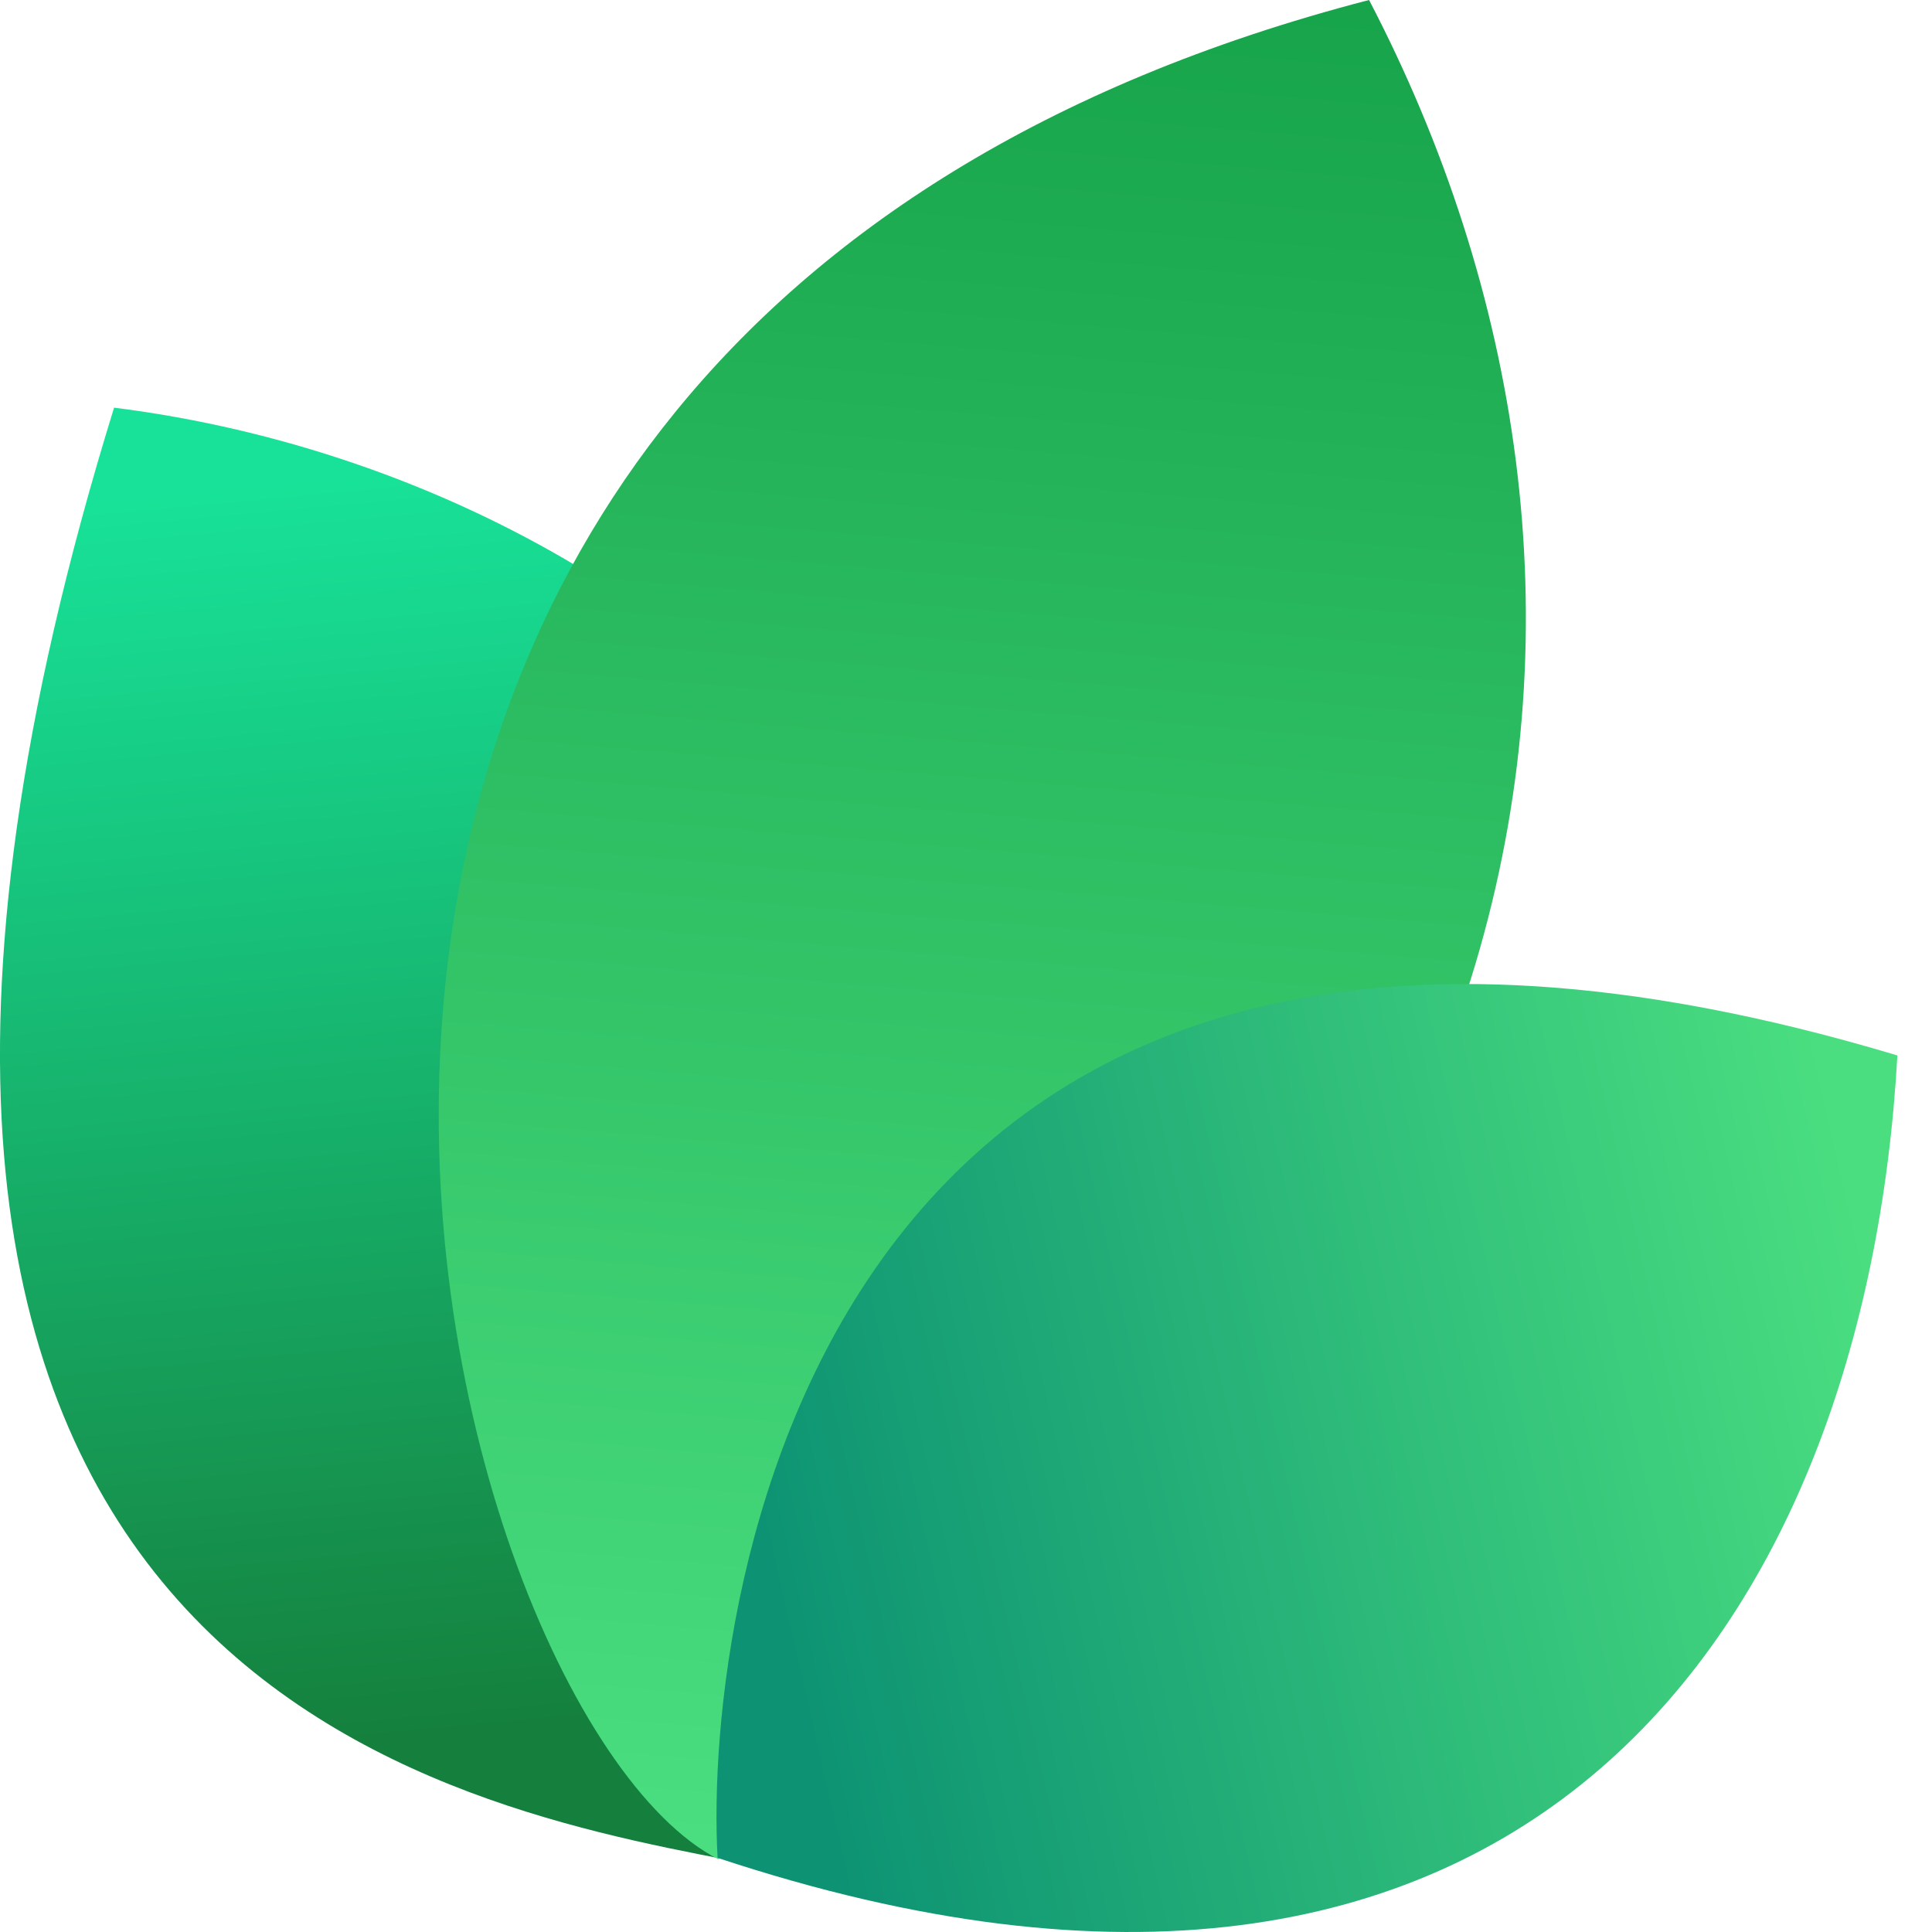
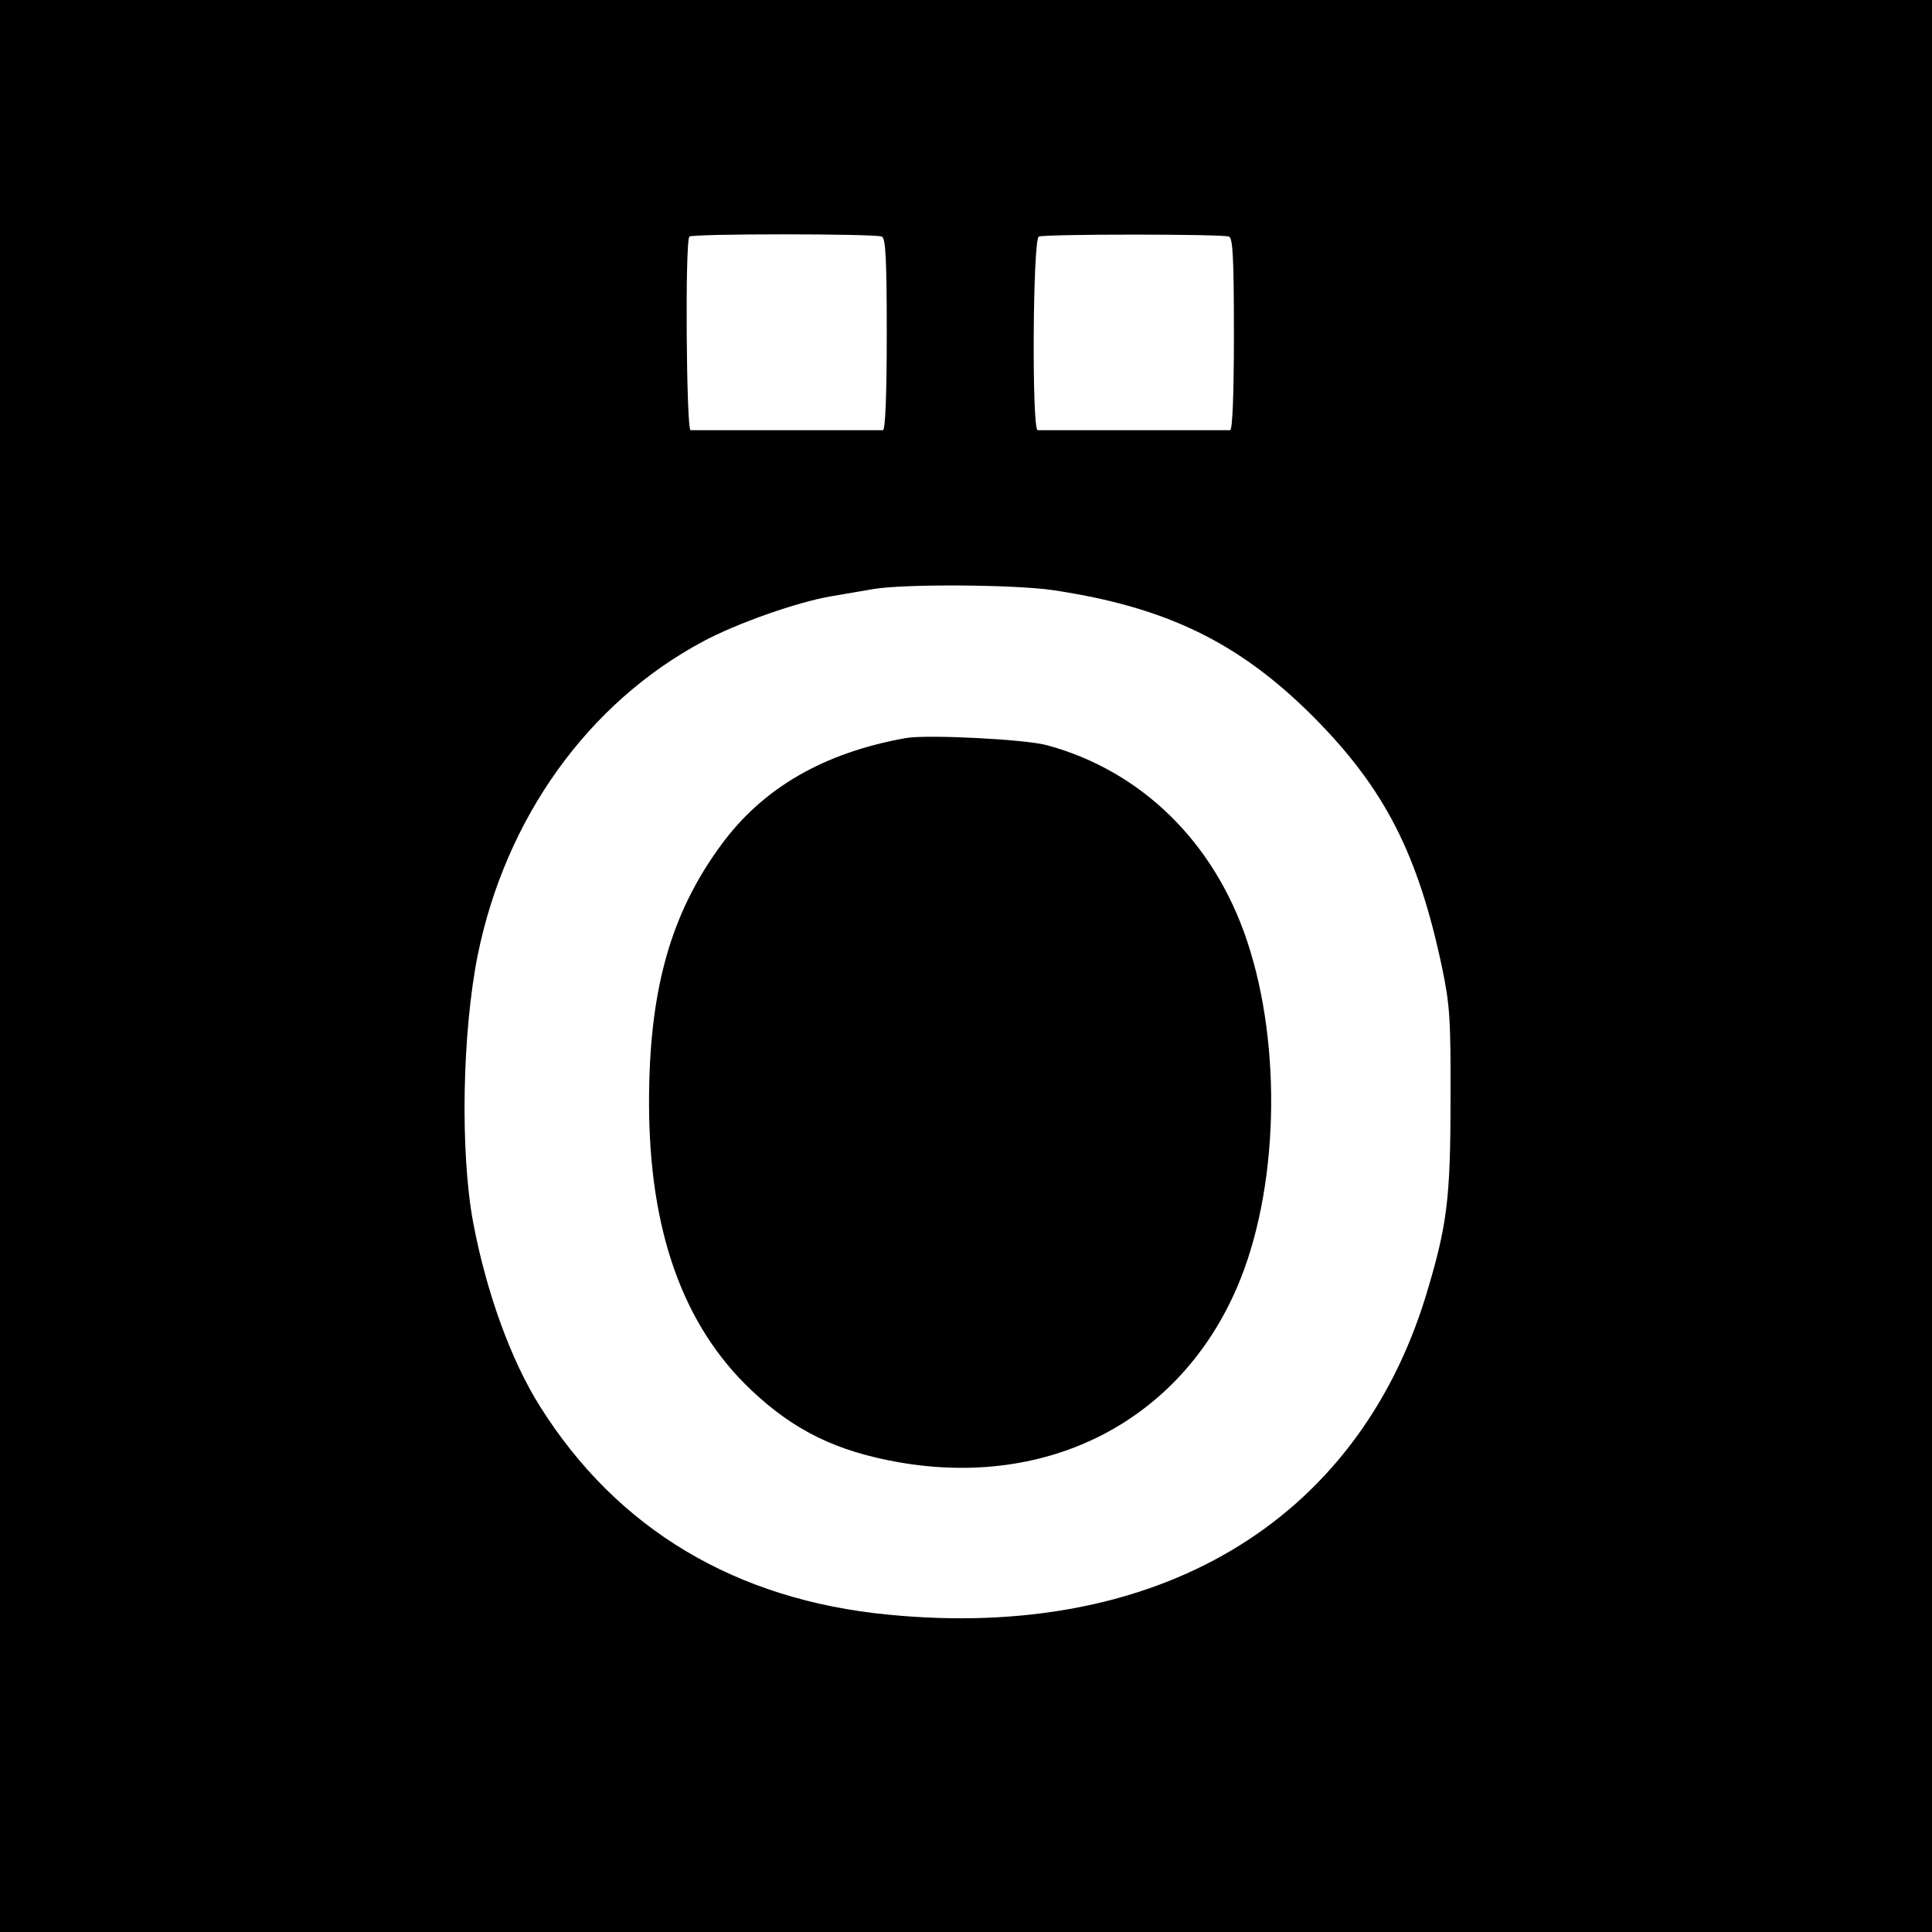
- <svg xmlns="http://www.w3.org/2000/svg" width="24" height="24" viewBox="0 0 24 24" fill="none">
-   <path d="M9.061 23.108C5.268 22.377 -3.391 20.627 1.417 5.064C9.634 6.099 16.973 14.064 9.061 23.108Z" fill="url(#paint0_linear_17557_2021)" />
-   <path d="M8.919 23.094C5.276 21.222 0.784 4.209 17.007 0C20.757 7.193 19.621 16.545 8.919 23.094Z" fill="url(#paint1_linear_17557_2021)" />
-   <path d="M8.914 23.079C8.735 19.882 10.159 9.085 23.57 13.111C23.181 20.123 18.984 26.418 8.914 23.079Z" fill="url(#paint2_linear_17557_2021)" />
-   <defs>
-     <linearGradient id="paint0_linear_17557_2021" x1="3.776" y1="5.916" x2="5.232" y2="21.559" gradientUnits="userSpaceOnUse">
-       <stop stop-color="#18E299" />
-       <stop offset="1" stop-color="#15803D" />
-     </linearGradient>
-     <linearGradient id="paint1_linear_17557_2021" x1="12.171" y1="-0.718" x2="10.19" y2="22.983" gradientUnits="userSpaceOnUse">
-       <stop stop-color="#16A34A" />
-       <stop offset="1" stop-color="#4ADE80" />
-     </linearGradient>
-     <linearGradient id="paint2_linear_17557_2021" x1="23.133" y1="15.353" x2="9.338" y2="18.52" gradientUnits="userSpaceOnUse">
-       <stop stop-color="#4ADE80" />
-       <stop offset="1" stop-color="#0D9373" />
-     </linearGradient>
-   </defs>
+ <svg xmlns="http://www.w3.org/2000/svg" version="1.0" width="512pt" height="512pt" viewBox="0 0 512 512" preserveAspectRatio="xMidYMid meet">
+   <g transform="translate(0,512) scale(0.1,-0.1)" fill="#000000" stroke="none">
+     <path d="M0 2560 l0 -2560 2560 0 2560 0 0 2560 0 2560 -2560 0 -2560 0 0 -2560z m2337 1933 c10 -4 13 -58 13 -259 0 -163 -4 -254 -10 -254 -5 0 -120 0 -255 0 -135 0 -249 0 -255 0 -11 0 -15 502 -3 513 7 8 490 8 510 0z m920 0 c10 -4 13 -55 13 -259 0 -163 -4 -254 -10 -254 -5 0 -120 0 -255 0 -135 0 -249 0 -255 0 -16 0 -13 507 3 513 16 7 487 7 504 0z m-466 -937 c301 -45 493 -139 689 -335 189 -190 278 -363 342 -667 20 -96 23 -137 22 -349 0 -263 -9 -333 -65 -518 -184 -602 -713 -916 -1425 -846 -405 39 -719 227 -923 552 -77 122 -142 302 -177 487 -35 188 -29 503 12 709 74 363 292 668 597 831 89 48 251 105 341 120 33 6 84 14 111 19 83 14 373 12 476 -3z" />
+     <path d="M2400 3164 c-217 -39 -378 -132 -488 -282 -135 -183 -192 -386 -192 -684 0 -339 90 -591 271 -762 113 -107 226 -162 390 -191 399 -70 746 110 898 465 109 254 120 635 26 916 -87 262 -280 451 -530 519 -58 16 -319 29 -375 19z" />
+   </g>
</svg>
